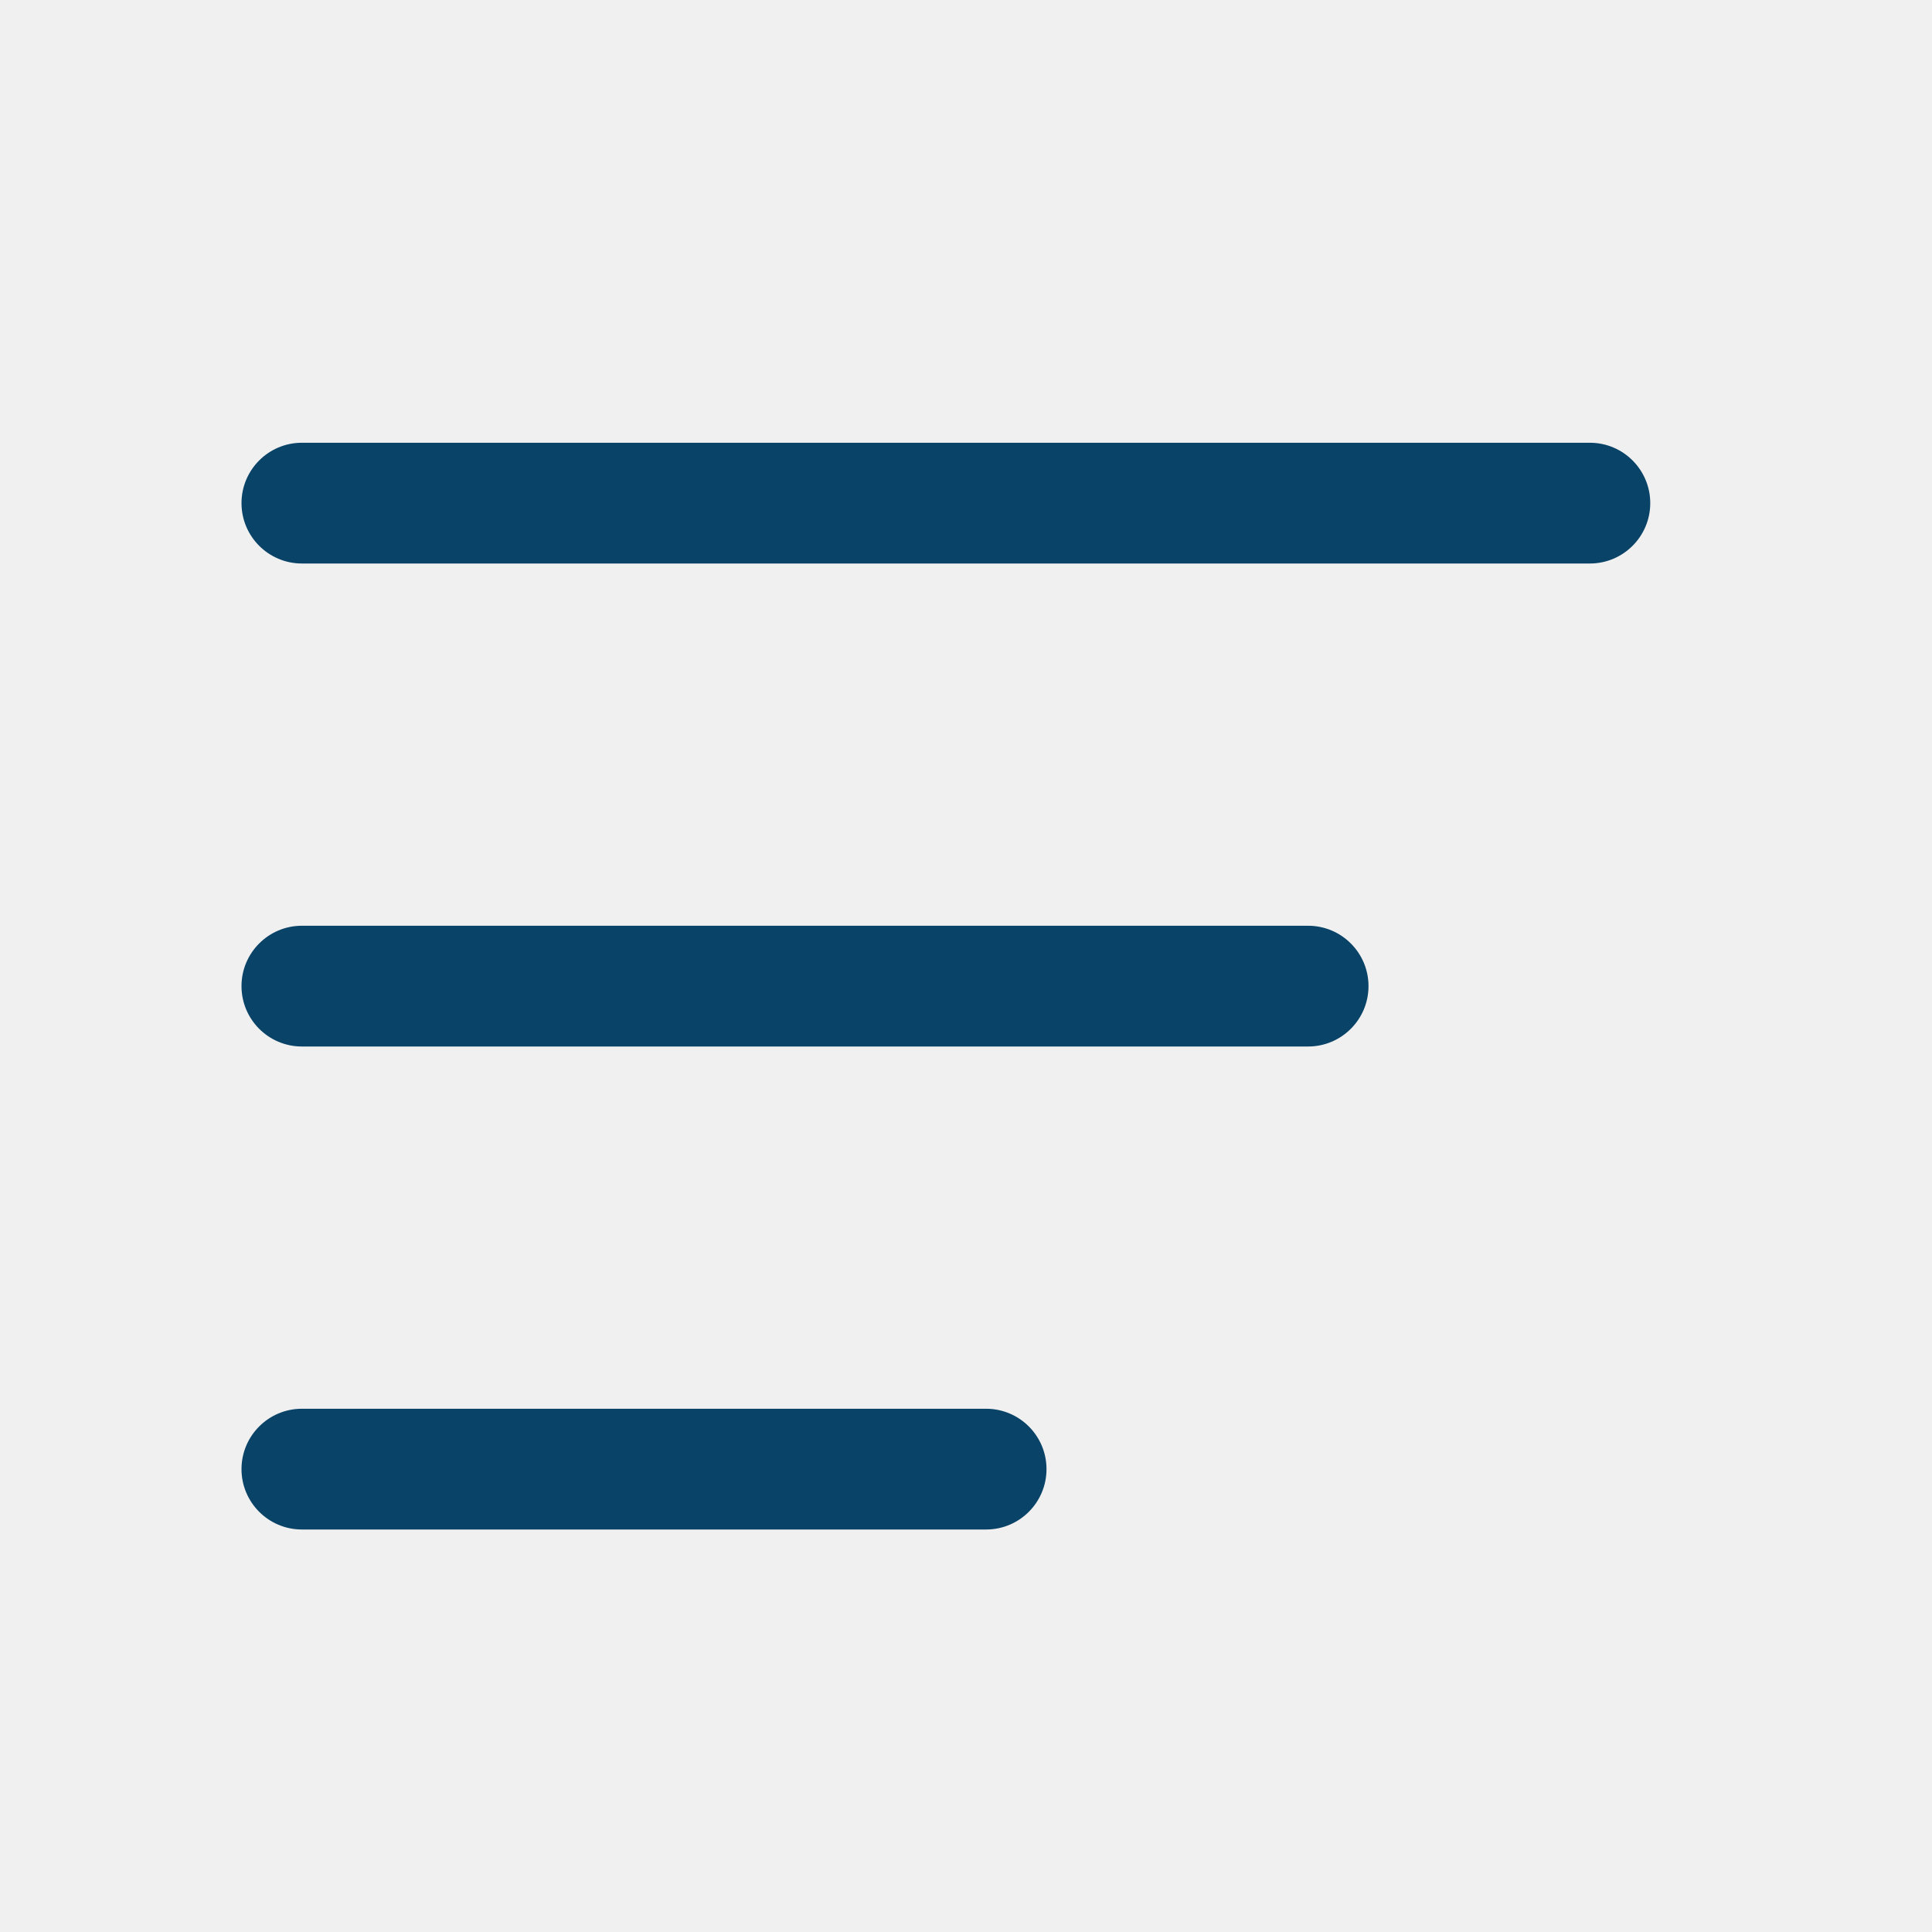
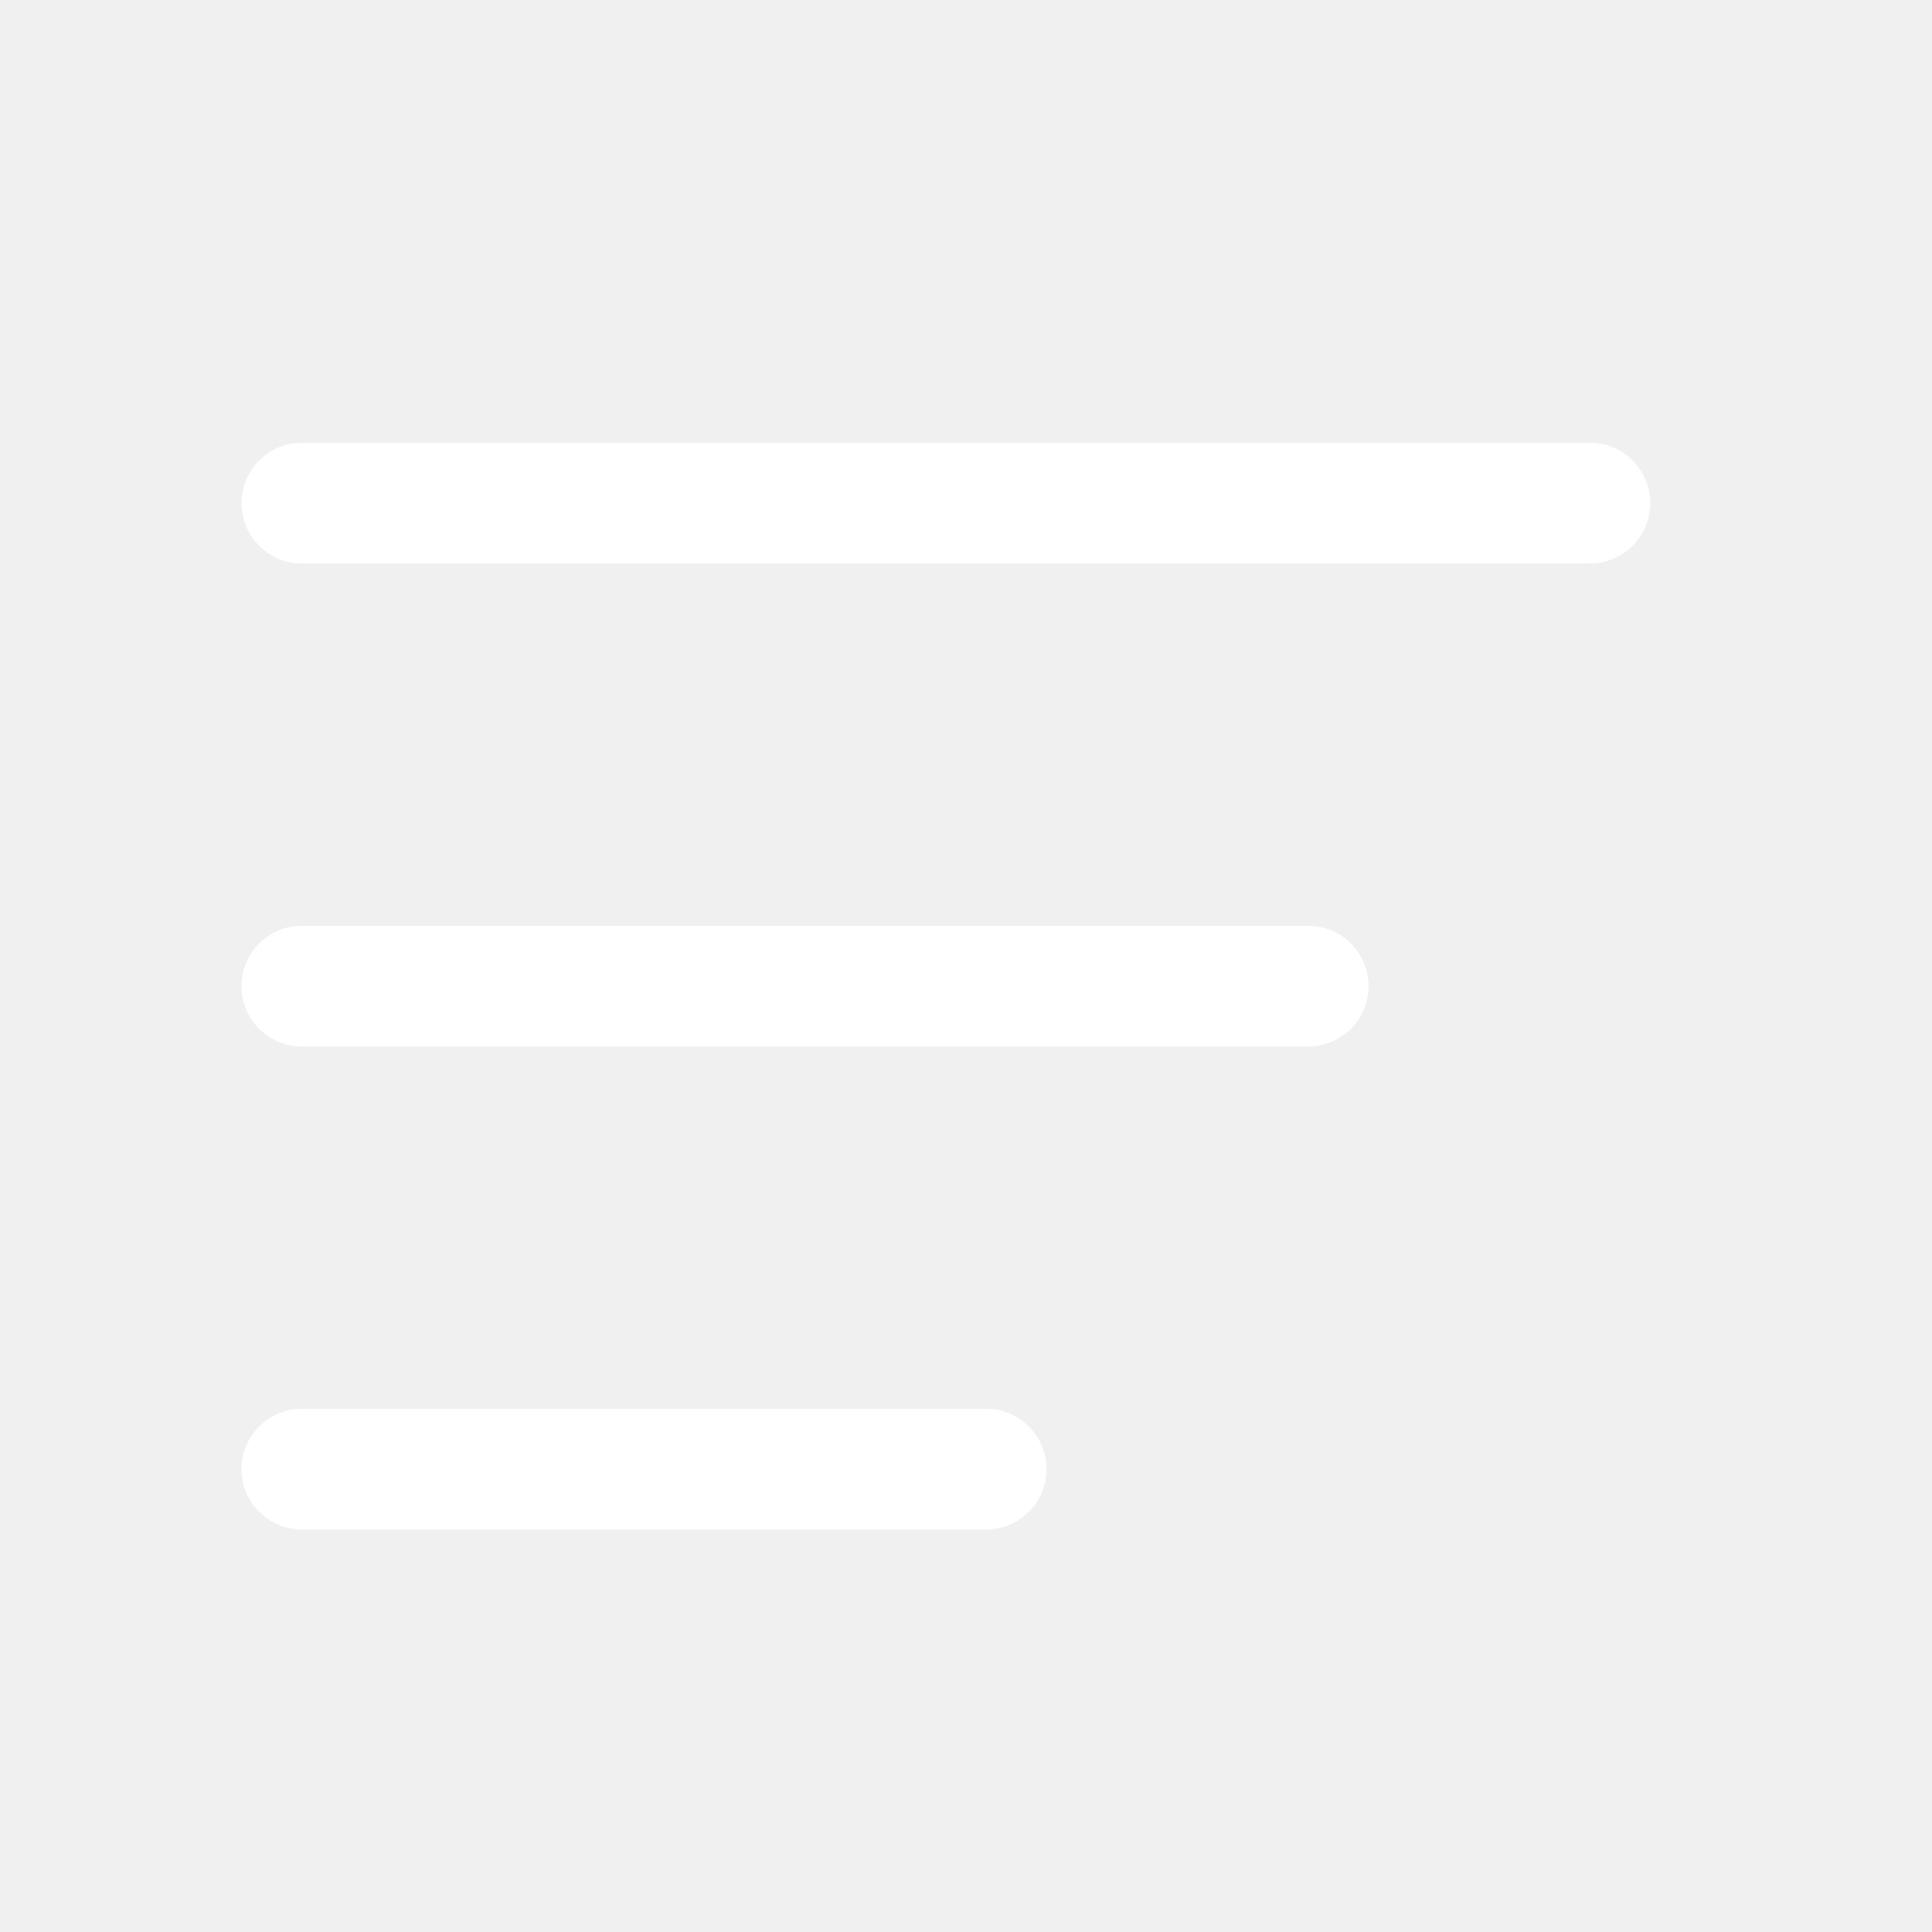
<svg xmlns="http://www.w3.org/2000/svg" width="24" height="24" viewBox="0 0 24 24" fill="none">
-   <path fill-rule="evenodd" clip-rule="evenodd" d="M3.75 5.5C3.336 5.5 3 5.836 3 6.25C3 6.664 3.336 7 3.75 7H19.75C20.164 7 20.5 6.664 20.5 6.25C20.5 5.836 20.164 5.5 19.75 5.5H3.75ZM3.75 11.5C3.336 11.5 3 11.836 3 12.25C3 12.664 3.336 13 3.75 13H16.25C16.664 13 17 12.664 17 12.25C17 11.836 16.664 11.5 16.25 11.5H3.75ZM3.75 17.5C3.336 17.5 3 17.836 3 18.25C3 18.664 3.336 19 3.75 19H12.25C12.664 19 13 18.664 13 18.25C13 17.836 12.664 17.5 12.25 17.5H3.75Z" fill="#094367" />
+   <path fill-rule="evenodd" clip-rule="evenodd" d="M3.75 5.5C3.336 5.5 3 5.836 3 6.25C3 6.664 3.336 7 3.75 7H19.75C20.164 7 20.5 6.664 20.5 6.25C20.5 5.836 20.164 5.5 19.75 5.5H3.75ZM3.75 11.5C3.336 11.5 3 11.836 3 12.25C3 12.664 3.336 13 3.75 13H16.25C16.664 13 17 12.664 17 12.25C17 11.836 16.664 11.5 16.25 11.5H3.75ZM3.75 17.5C3.336 17.5 3 17.836 3 18.25C3 18.664 3.336 19 3.75 19H12.25C12.664 19 13 18.664 13 18.25C13 17.836 12.664 17.5 12.25 17.5H3.75Z" fill="white" />
</svg>
